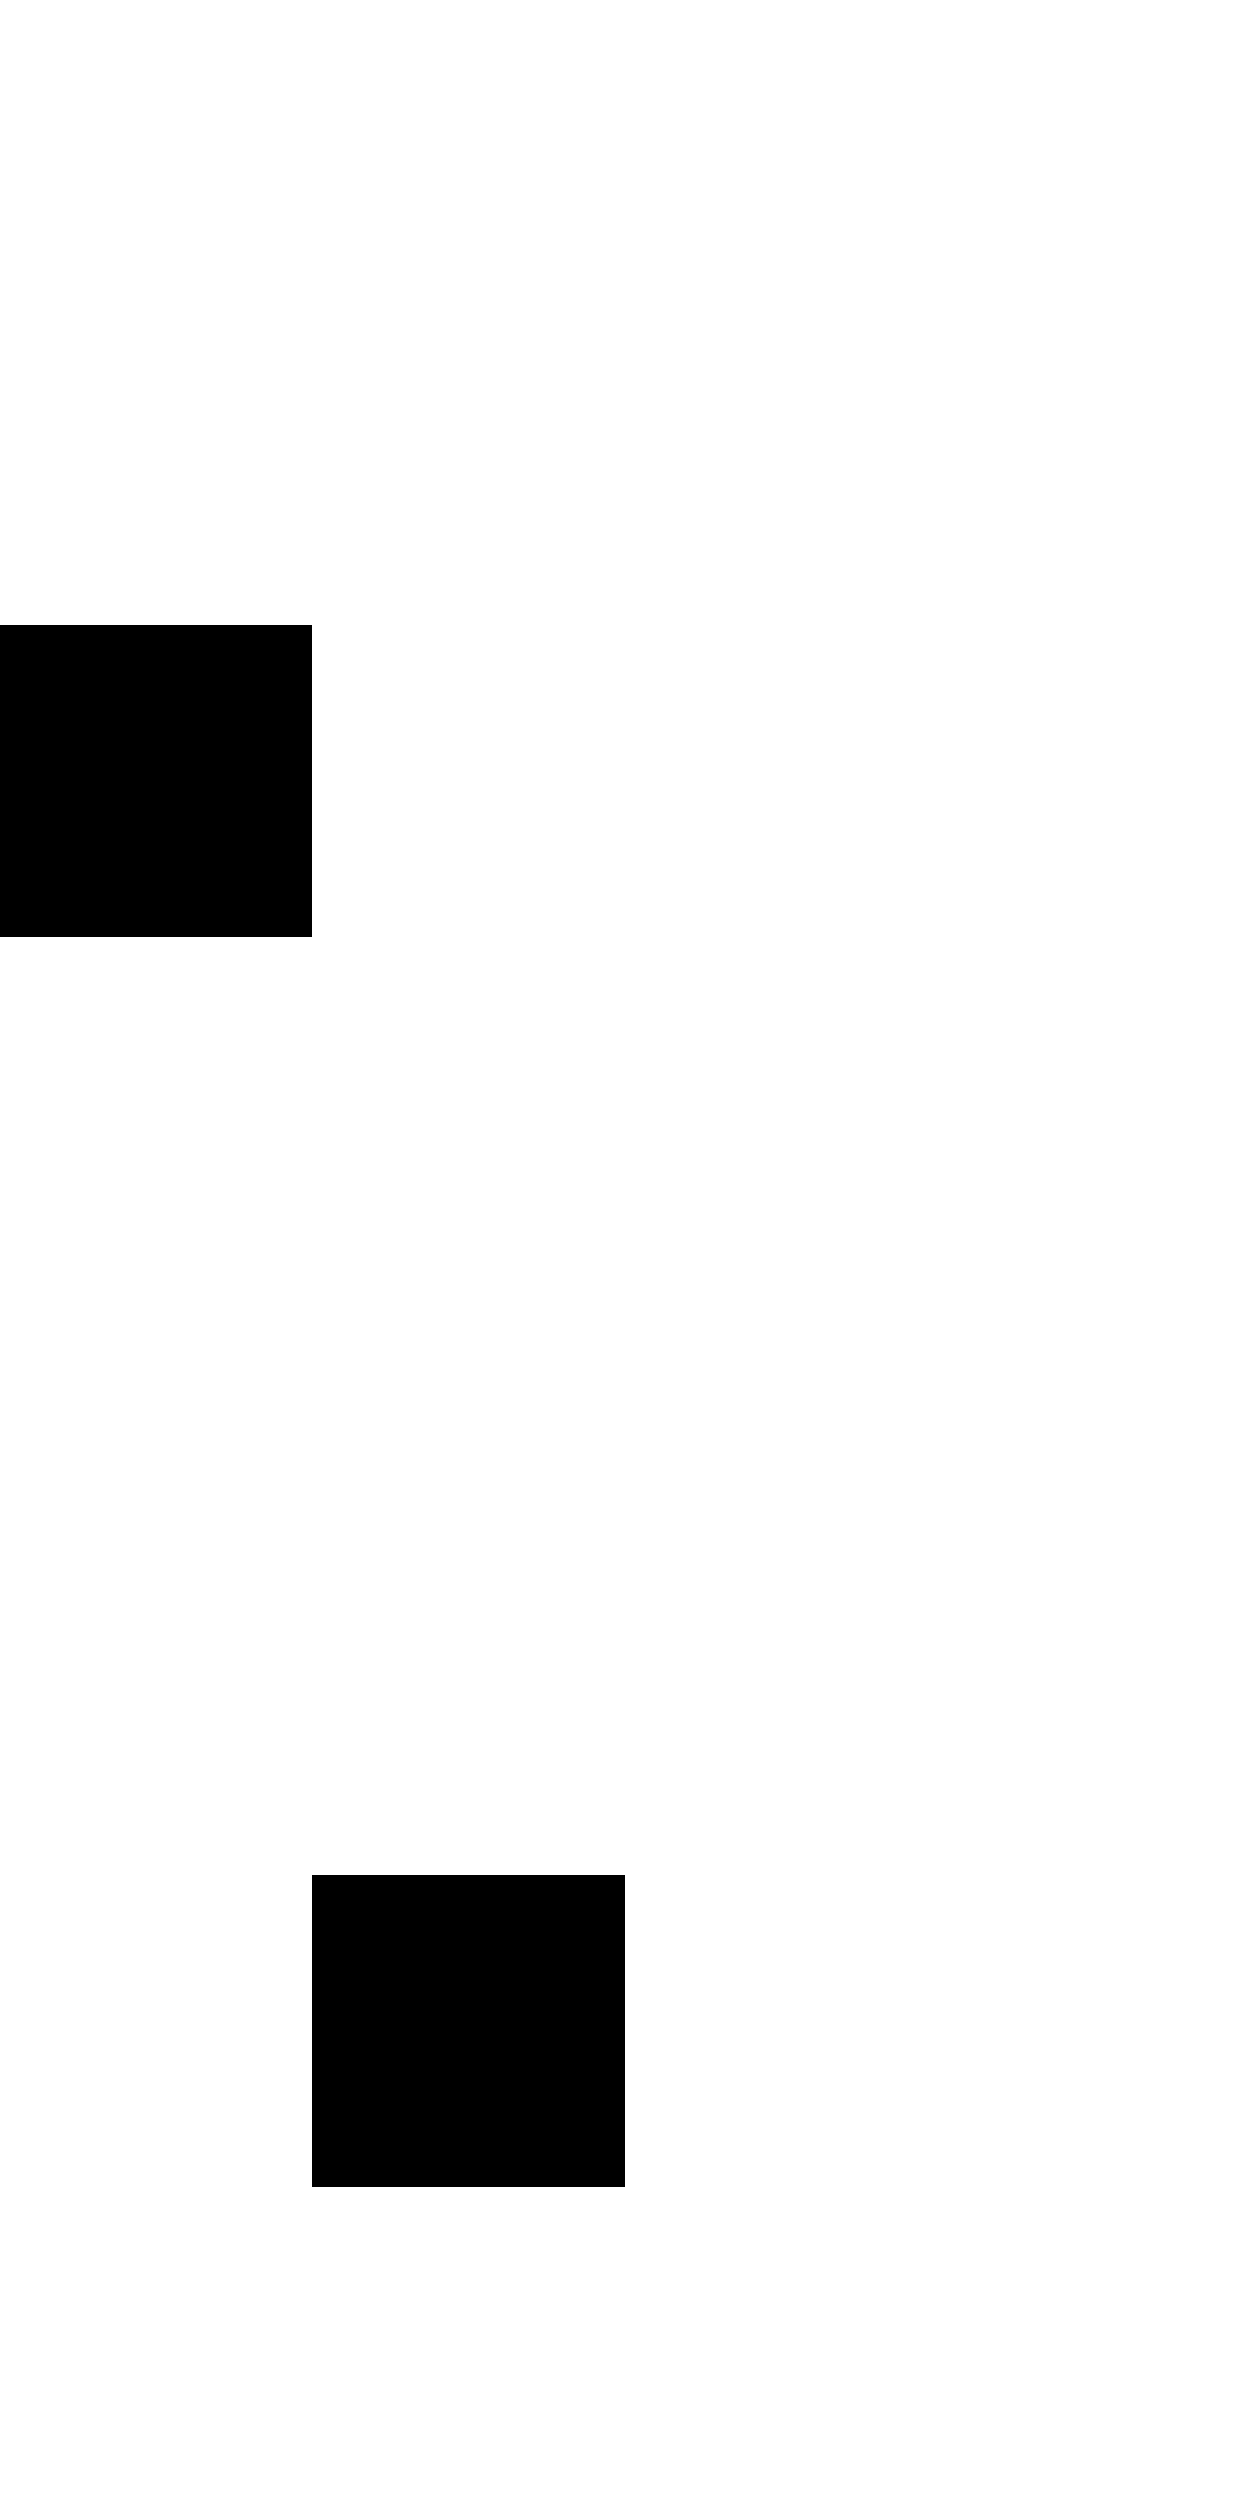
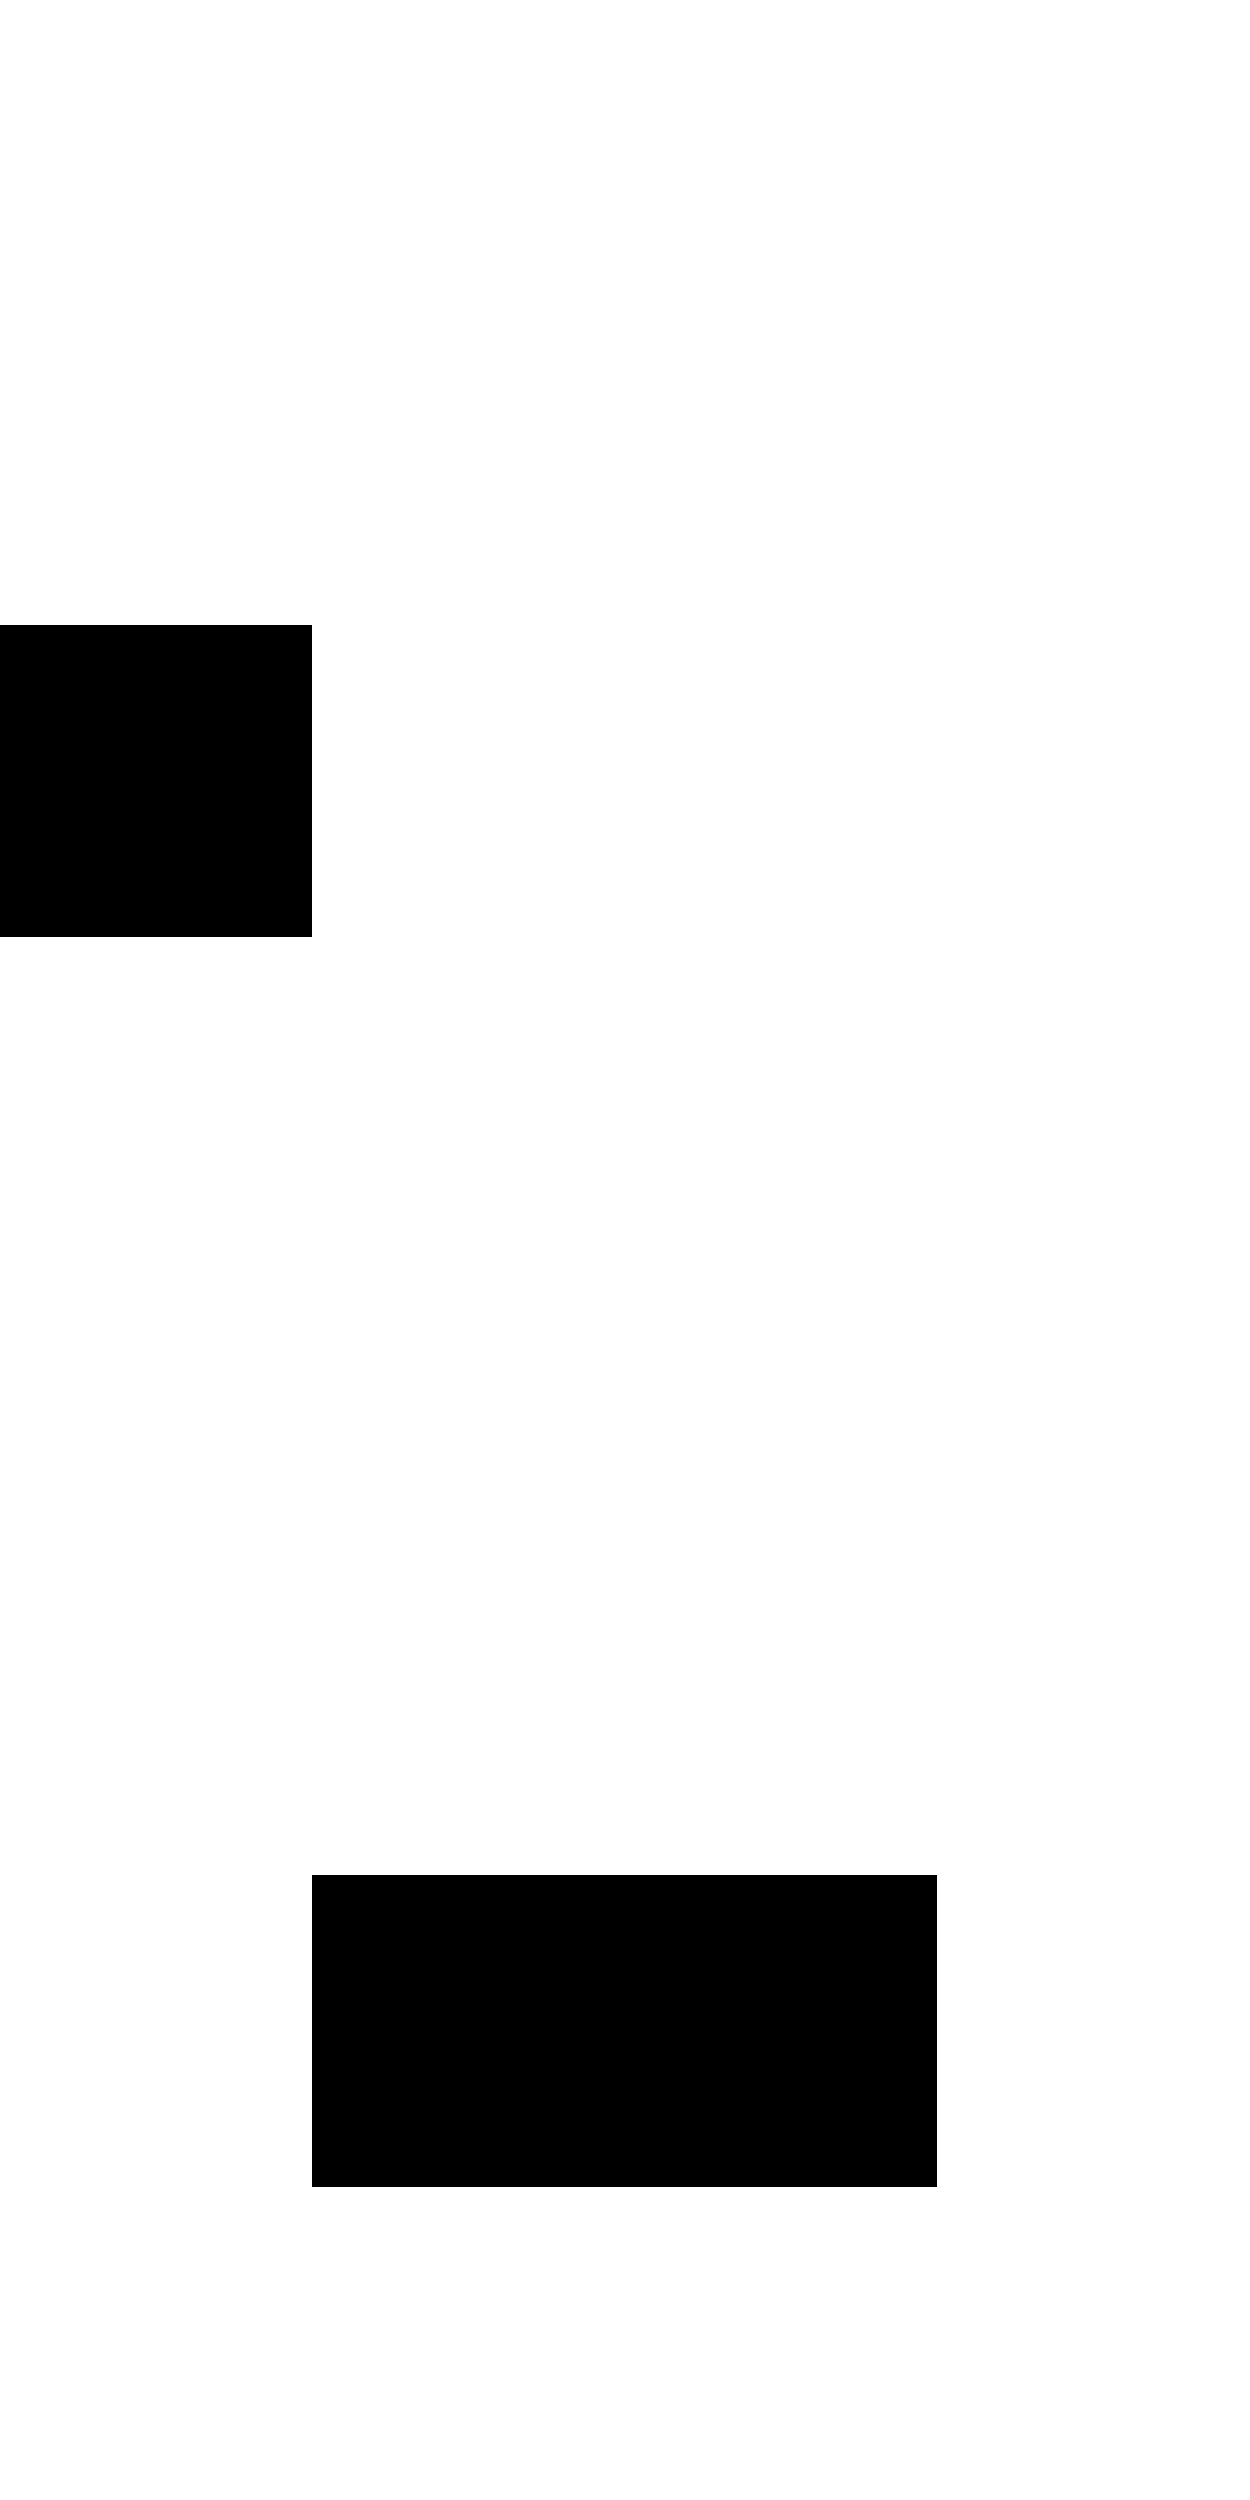
<svg xmlns="http://www.w3.org/2000/svg" baseProfile="full" height="32px" version="1.1" width="16px">
  <defs />
  <rect fill="rgb(255,255,255)" height="4px" shape-rendering="crispEdges" width="4px" x="0px" y="4px" />
  <rect fill="rgb(0,0,0)" height="4px" shape-rendering="crispEdges" width="4px" x="0px" y="8px" />
  <rect fill="rgb(255,255,255)" height="4px" shape-rendering="crispEdges" width="4px" x="4px" y="4px" />
  <rect fill="rgb(255,255,255)" height="4px" shape-rendering="crispEdges" width="4px" x="4px" y="8px" />
  <rect fill="rgb(255,255,255)" height="4px" shape-rendering="crispEdges" width="4px" x="4px" y="12px" />
  <rect fill="rgb(255,255,255)" height="4px" shape-rendering="crispEdges" width="4px" x="4px" y="16px" />
  <rect fill="rgb(255,255,255)" height="4px" shape-rendering="crispEdges" width="4px" x="4px" y="20px" />
  <rect fill="rgb(0,0,0)" height="4px" shape-rendering="crispEdges" width="4px" x="4px" y="24px" />
+   <rect fill="rgb(255,255,255)" height="4px" shape-rendering="crispEdges" width="4px" x="8px" y="20px" />
+   <rect fill="rgb(0,0,0)" height="4px" shape-rendering="crispEdges" width="4px" x="8px" y="24px" />
</svg>
